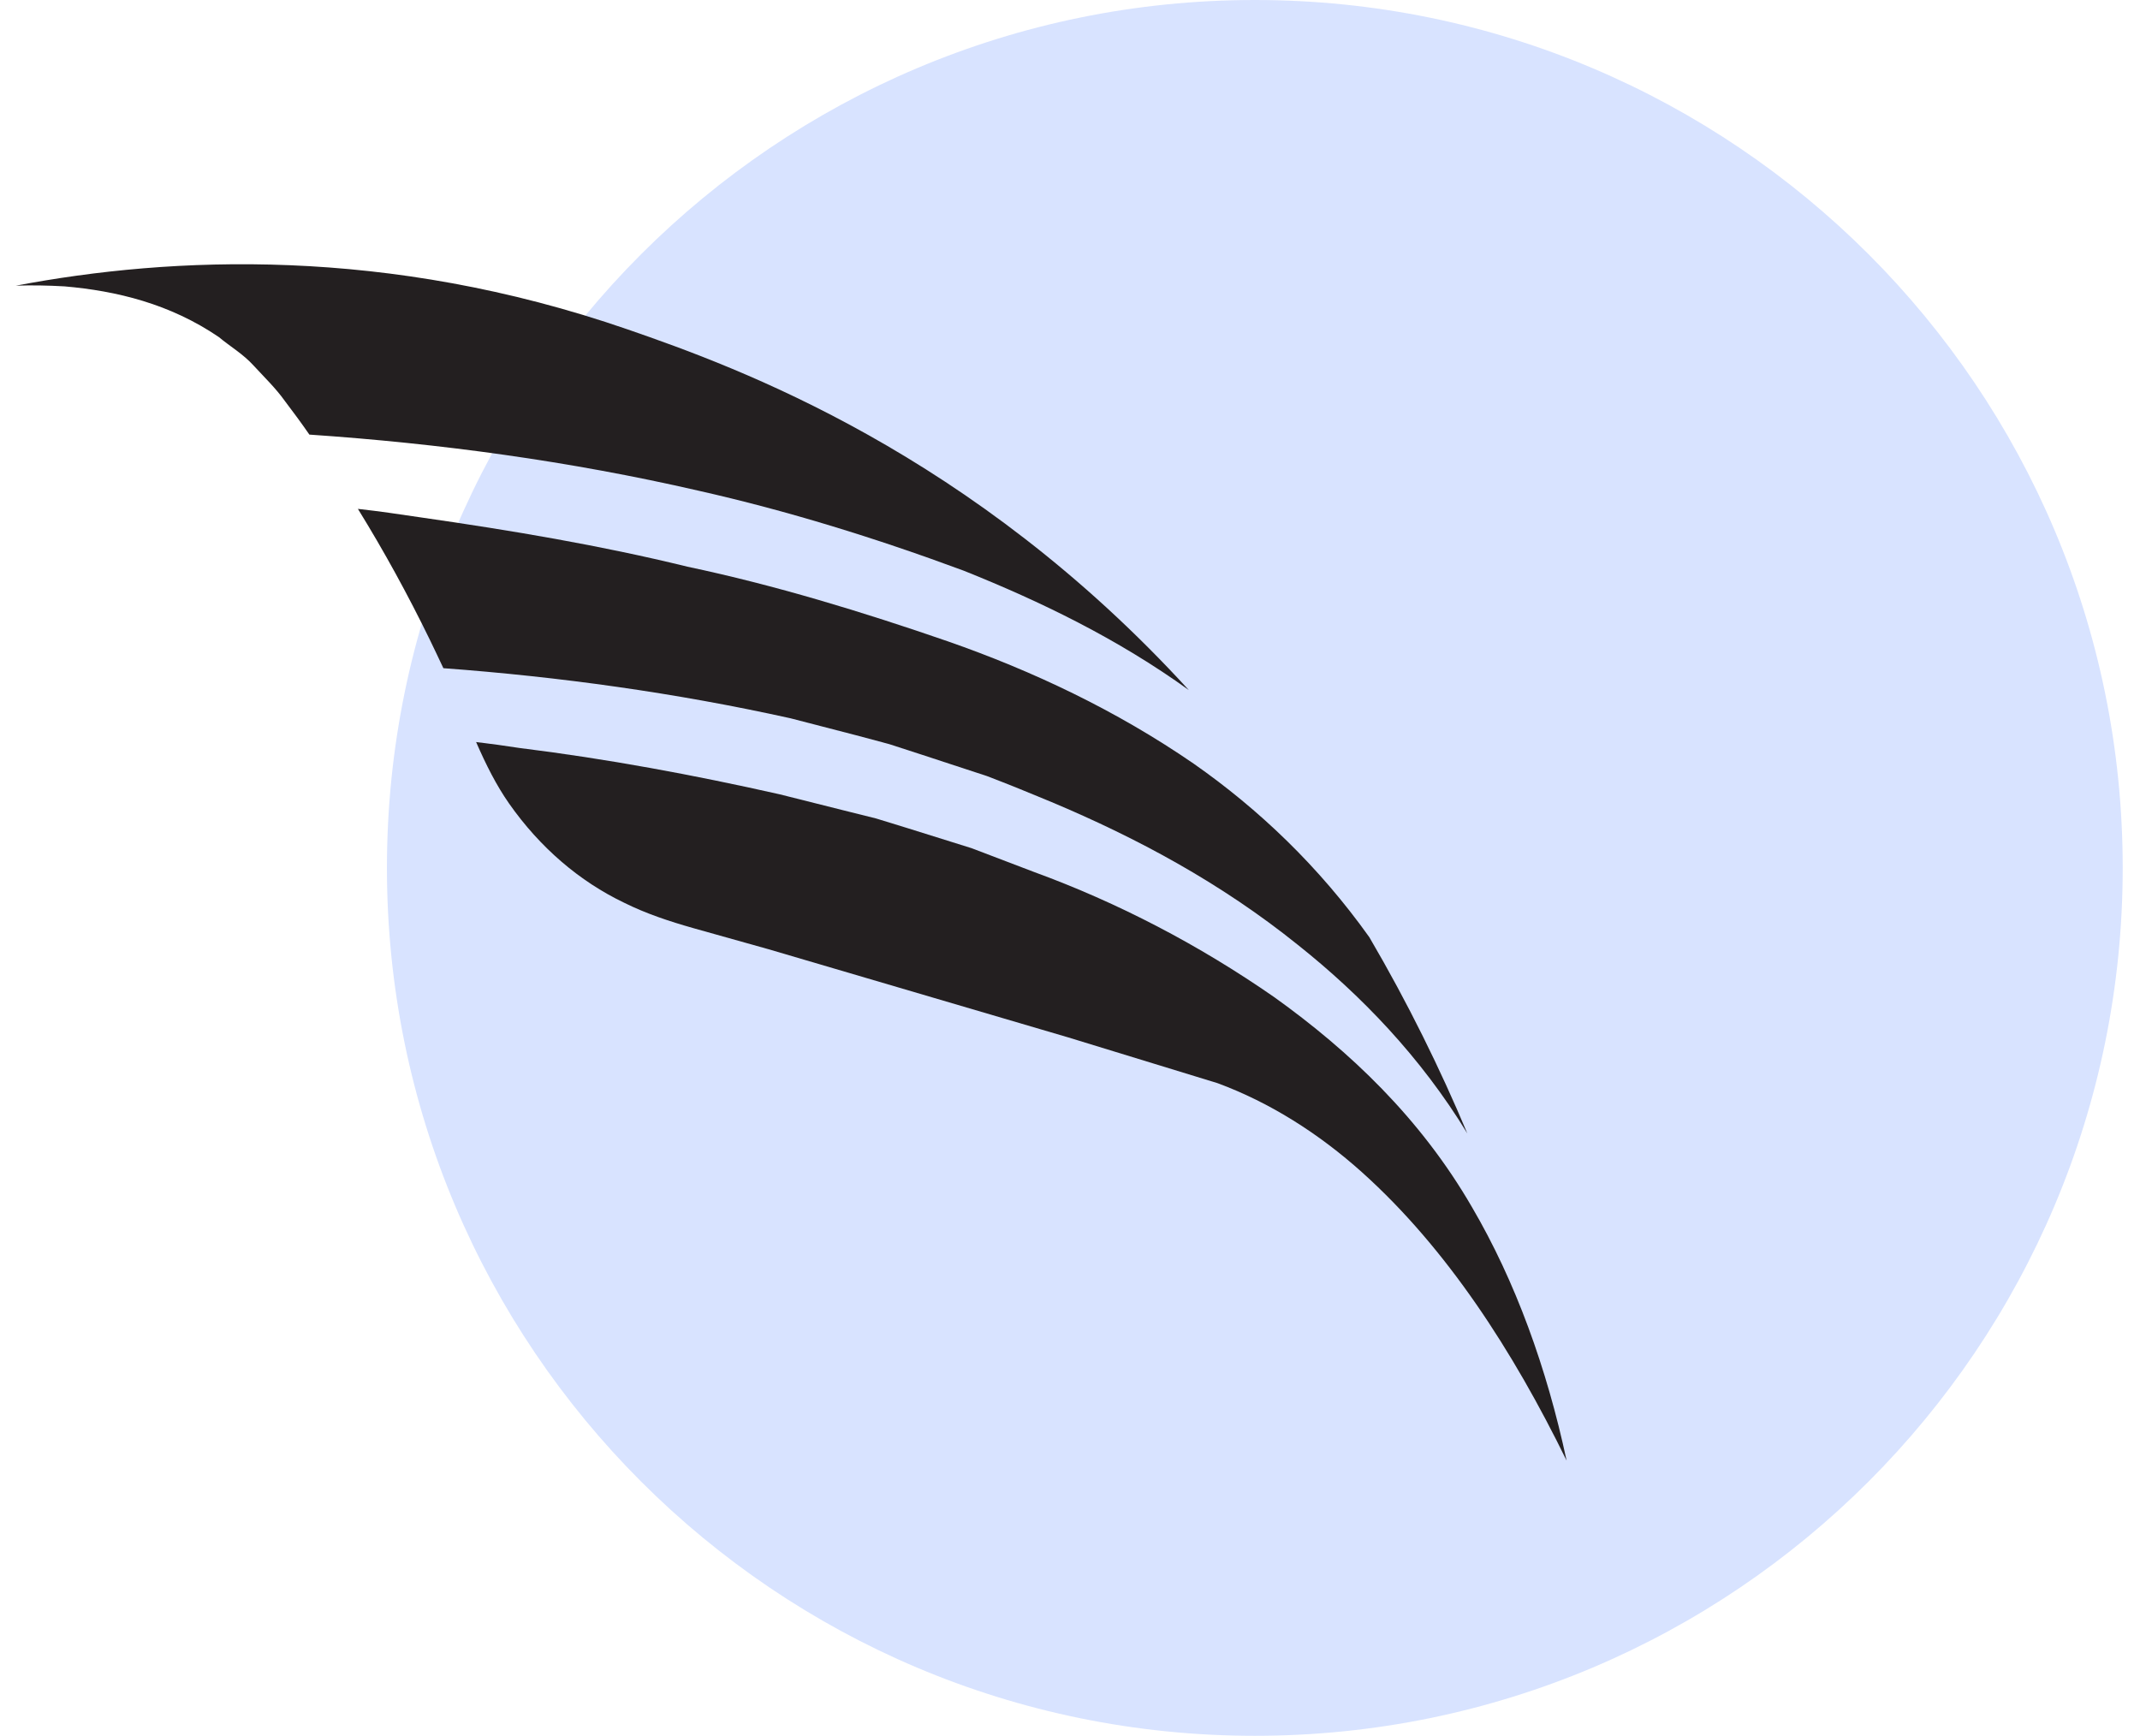
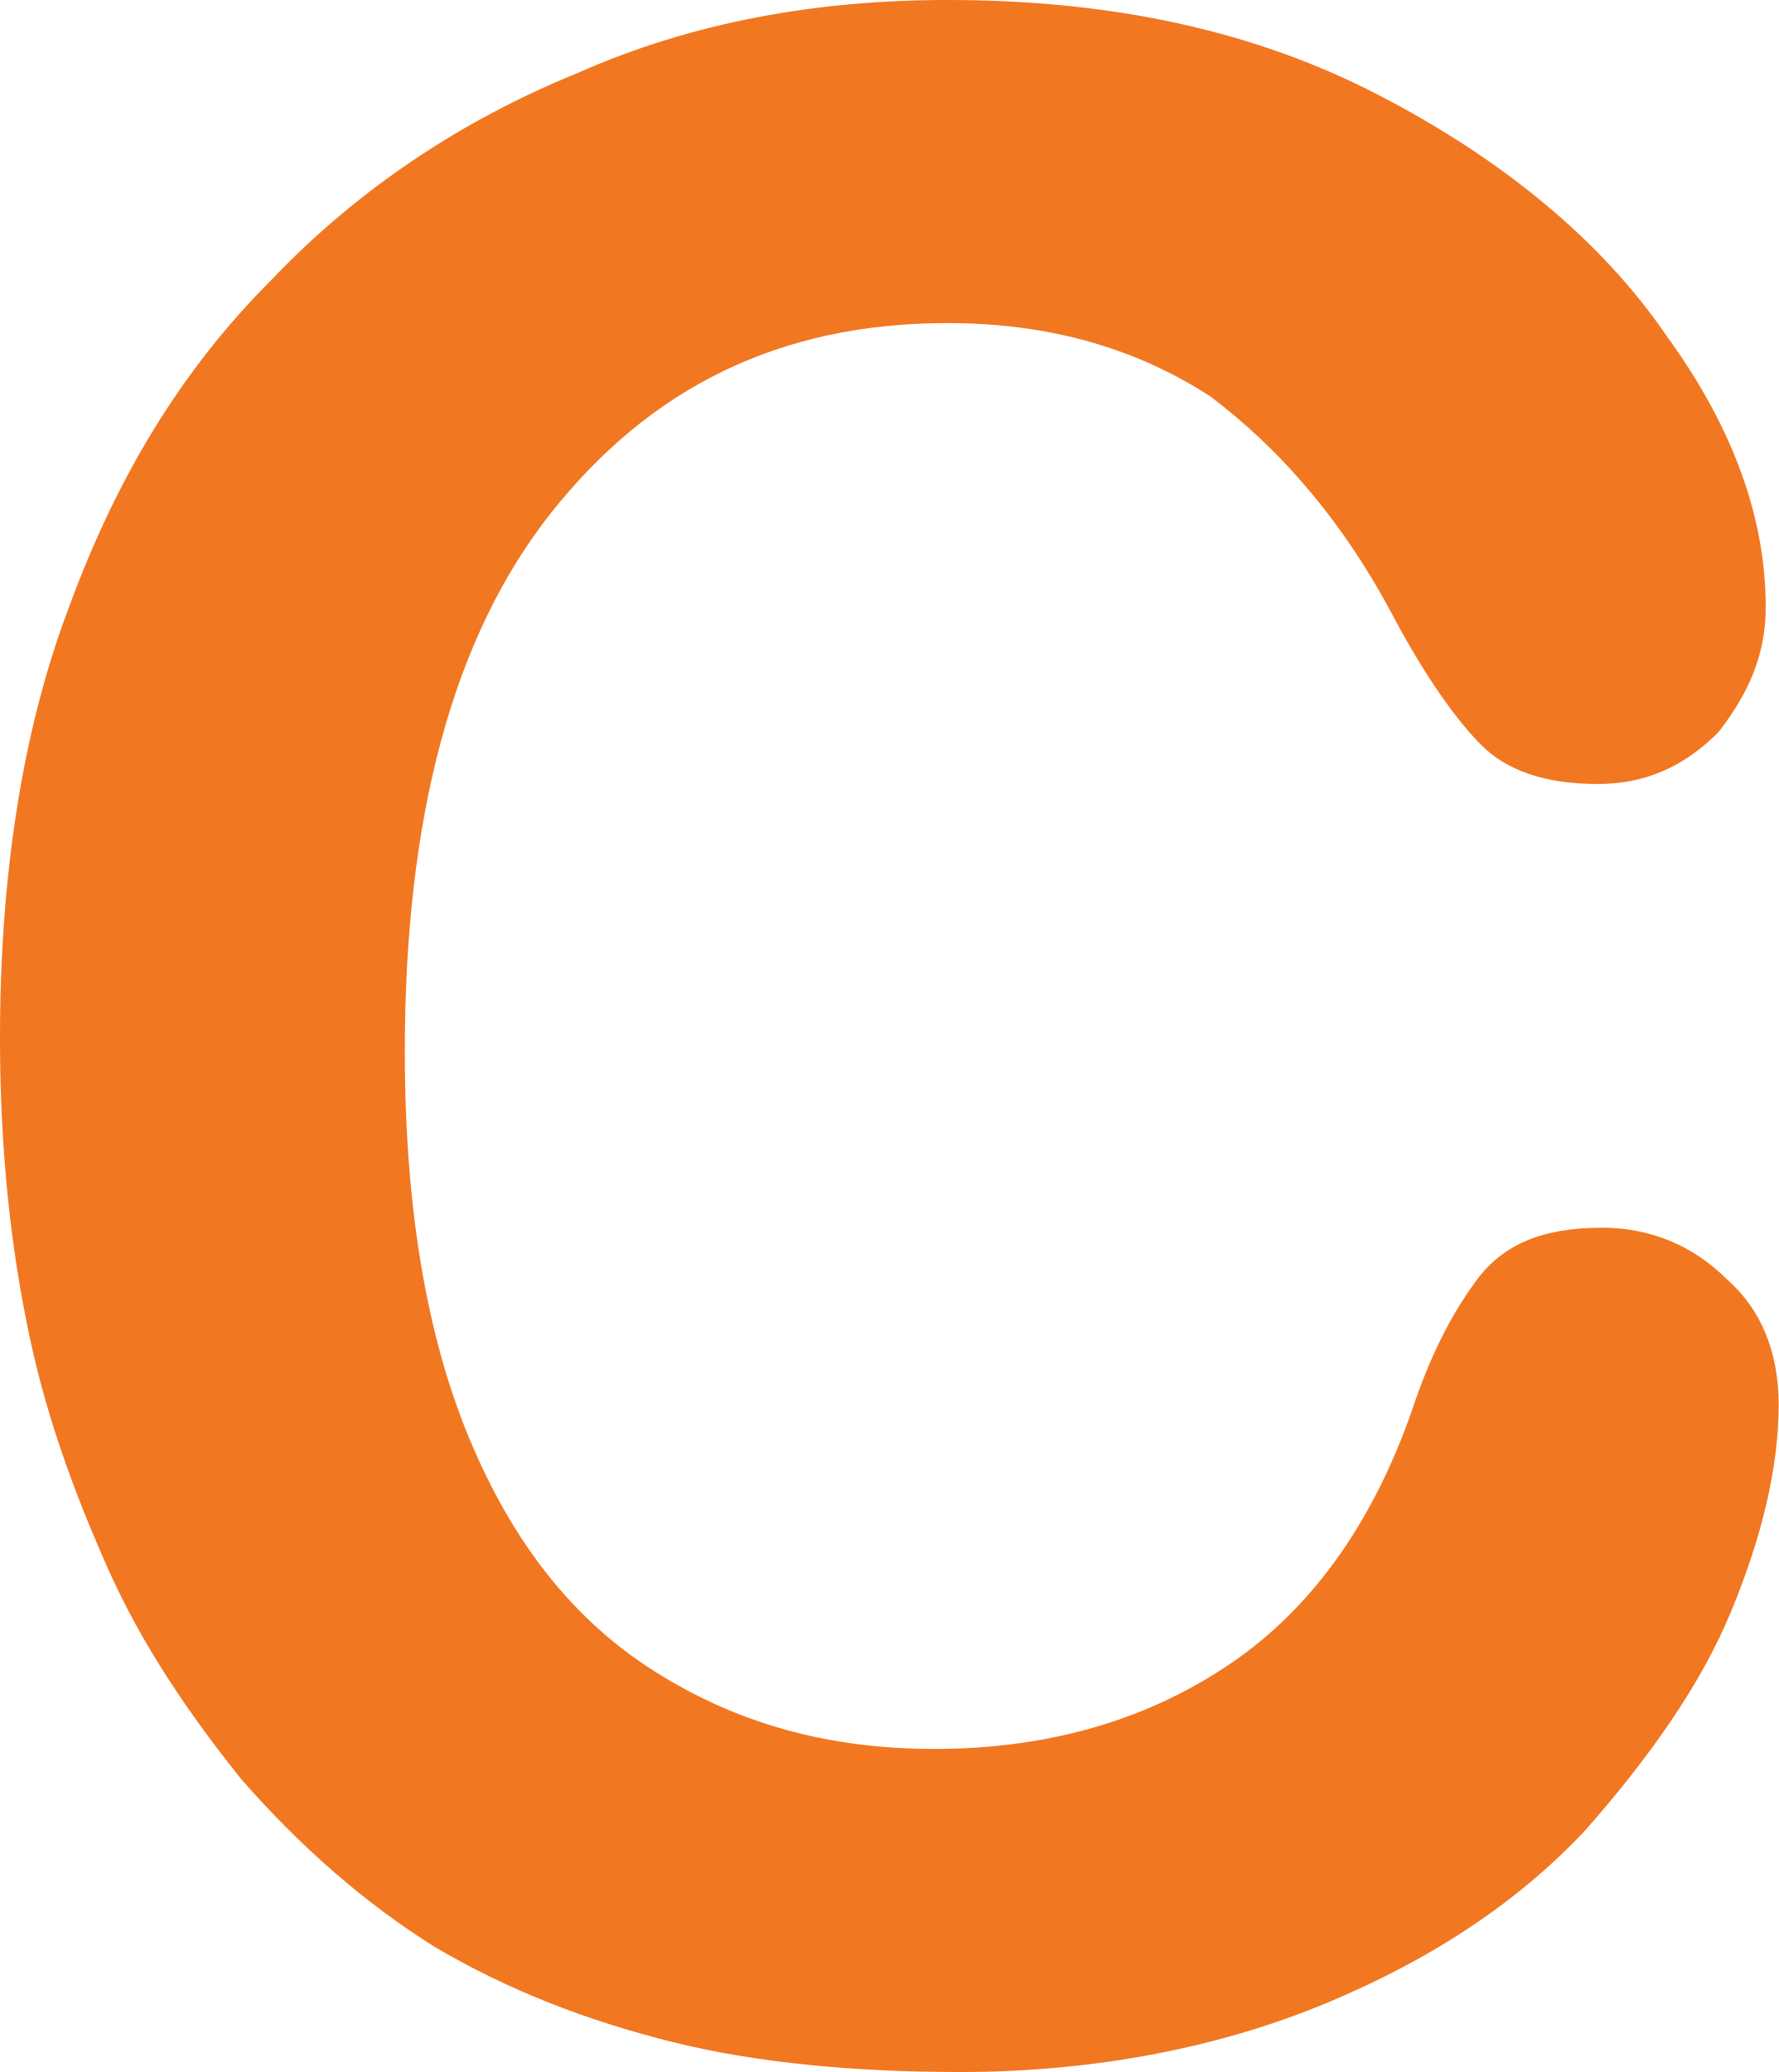
- <svg xmlns="http://www.w3.org/2000/svg" width="90" height="73" viewBox="0 0 90 73" fill="none">
-   <circle cx="52.773" cy="36.5" r="36.5" fill="#D8E3FF" />
-   <path d="M2.709 12.043C4.905 12.232 7.151 12.779 9.2 14.173C9.683 14.576 10.225 14.886 10.669 15.378C11.113 15.859 11.602 16.332 11.979 16.862C12.333 17.329 12.677 17.793 13.011 18.277C18.485 18.651 23.946 19.388 29.356 20.632C33.123 21.479 36.847 22.635 40.532 24.001C43.771 25.298 46.991 26.857 49.996 29.02C40.876 19.039 31.061 15.466 26.404 13.856C16.272 10.349 7.217 10.771 0.666 12.014C1.341 11.989 2.027 12.005 2.709 12.043Z" fill="#231F20" />
-   <path d="M28.906 23.831C25.225 22.93 21.496 22.306 17.761 21.769C16.856 21.635 15.951 21.5 15.052 21.401C16.136 23.154 17.154 25.009 18.084 26.919C18.272 27.305 18.459 27.704 18.647 28.101C23.528 28.462 28.404 29.135 33.247 30.208L36.017 30.925L37.399 31.295L38.768 31.739L41.505 32.637C42.415 32.985 43.313 33.35 44.218 33.728C47.804 35.235 51.34 37.127 54.583 39.737C57.24 41.85 59.751 44.453 61.709 47.665C60.574 44.963 59.213 42.187 57.589 39.415C55.465 36.434 52.935 34.027 50.201 32.116C46.953 29.882 43.452 28.224 39.857 26.97C36.262 25.729 32.608 24.613 28.906 23.831Z" fill="#231F20" />
-   <path d="M53.599 41.942C50.408 39.724 47.011 37.96 43.489 36.672L40.862 35.671L38.19 34.835L36.848 34.422L35.494 34.084L32.794 33.406C29.167 32.589 25.515 31.91 21.842 31.456C21.238 31.363 20.631 31.278 20.023 31.207C20.45 32.184 20.876 33.027 21.408 33.79C22.713 35.651 24.374 37.066 26.245 37.963C27.177 38.426 28.144 38.745 29.165 39.035L32.321 39.92L44.928 43.629L51.206 45.553C53.397 46.363 55.454 47.66 57.296 49.314C60.857 52.516 63.631 56.817 65.885 61.425C65.055 57.542 63.735 53.888 61.906 50.767C59.736 47.017 56.758 44.205 53.599 41.942Z" fill="#231F20" />
+ <svg xmlns="http://www.w3.org/2000/svg" version="1.1" id="Layer_1" x="0px" y="0px" viewBox="0 0 41.3 48.1" style="enable-background:new 0 0 41.3 48.1;" xml:space="preserve">
+   <style type="text/css">
+ 	.st0{fill:#f27721;}
+ </style>
+   <path class="st0" d="M41.3,32.6c0,1.5-0.4,3.1-1.1,4.8c-0.7,1.7-1.9,3.4-3.4,5.1c-1.6,1.7-3.6,3-6,4s-5.3,1.6-8.5,1.6  c-2.4,0-4.7-0.2-6.7-0.7s-3.8-1.2-5.5-2.2c-1.6-1-3.1-2.3-4.5-3.9c-1.2-1.5-2.3-3.1-3.1-4.9S1,32.7,0.6,30.6c-0.4-2-0.6-4.2-0.6-6.5  c0-3.7,0.5-7.1,1.6-10c1.1-3,2.6-5.5,4.7-7.6c2-2.1,4.4-3.7,7.1-4.8C16.1,0.5,19,0,22,0c3.8,0,7.1,0.7,10,2.2s5.2,3.4,6.7,5.6  c1.6,2.2,2.3,4.3,2.3,6.3c0,1.1-0.4,2-1.1,2.9c-0.8,0.8-1.7,1.2-2.8,1.2c-1.2,0-2.1-0.3-2.7-0.9c-0.6-0.6-1.3-1.6-2-2.9  c-1.2-2.3-2.7-4-4.3-5.2c-1.7-1.1-3.7-1.7-6.1-1.7c-3.9,0-6.9,1.5-9.2,4.4S9.4,19,9.4,24.4c0,3.6,0.5,6.6,1.5,9s2.4,4.2,4.3,5.4  c1.9,1.2,4,1.8,6.5,1.8c2.7,0,5-0.7,6.9-2s3.3-3.3,4.2-5.9c0.4-1.2,0.9-2.2,1.5-3s1.5-1.2,2.9-1.2c1.1,0,2.1,0.4,2.9,1.2  C40.9,30.4,41.3,31.4,41.3,32.6z" />
</svg>
